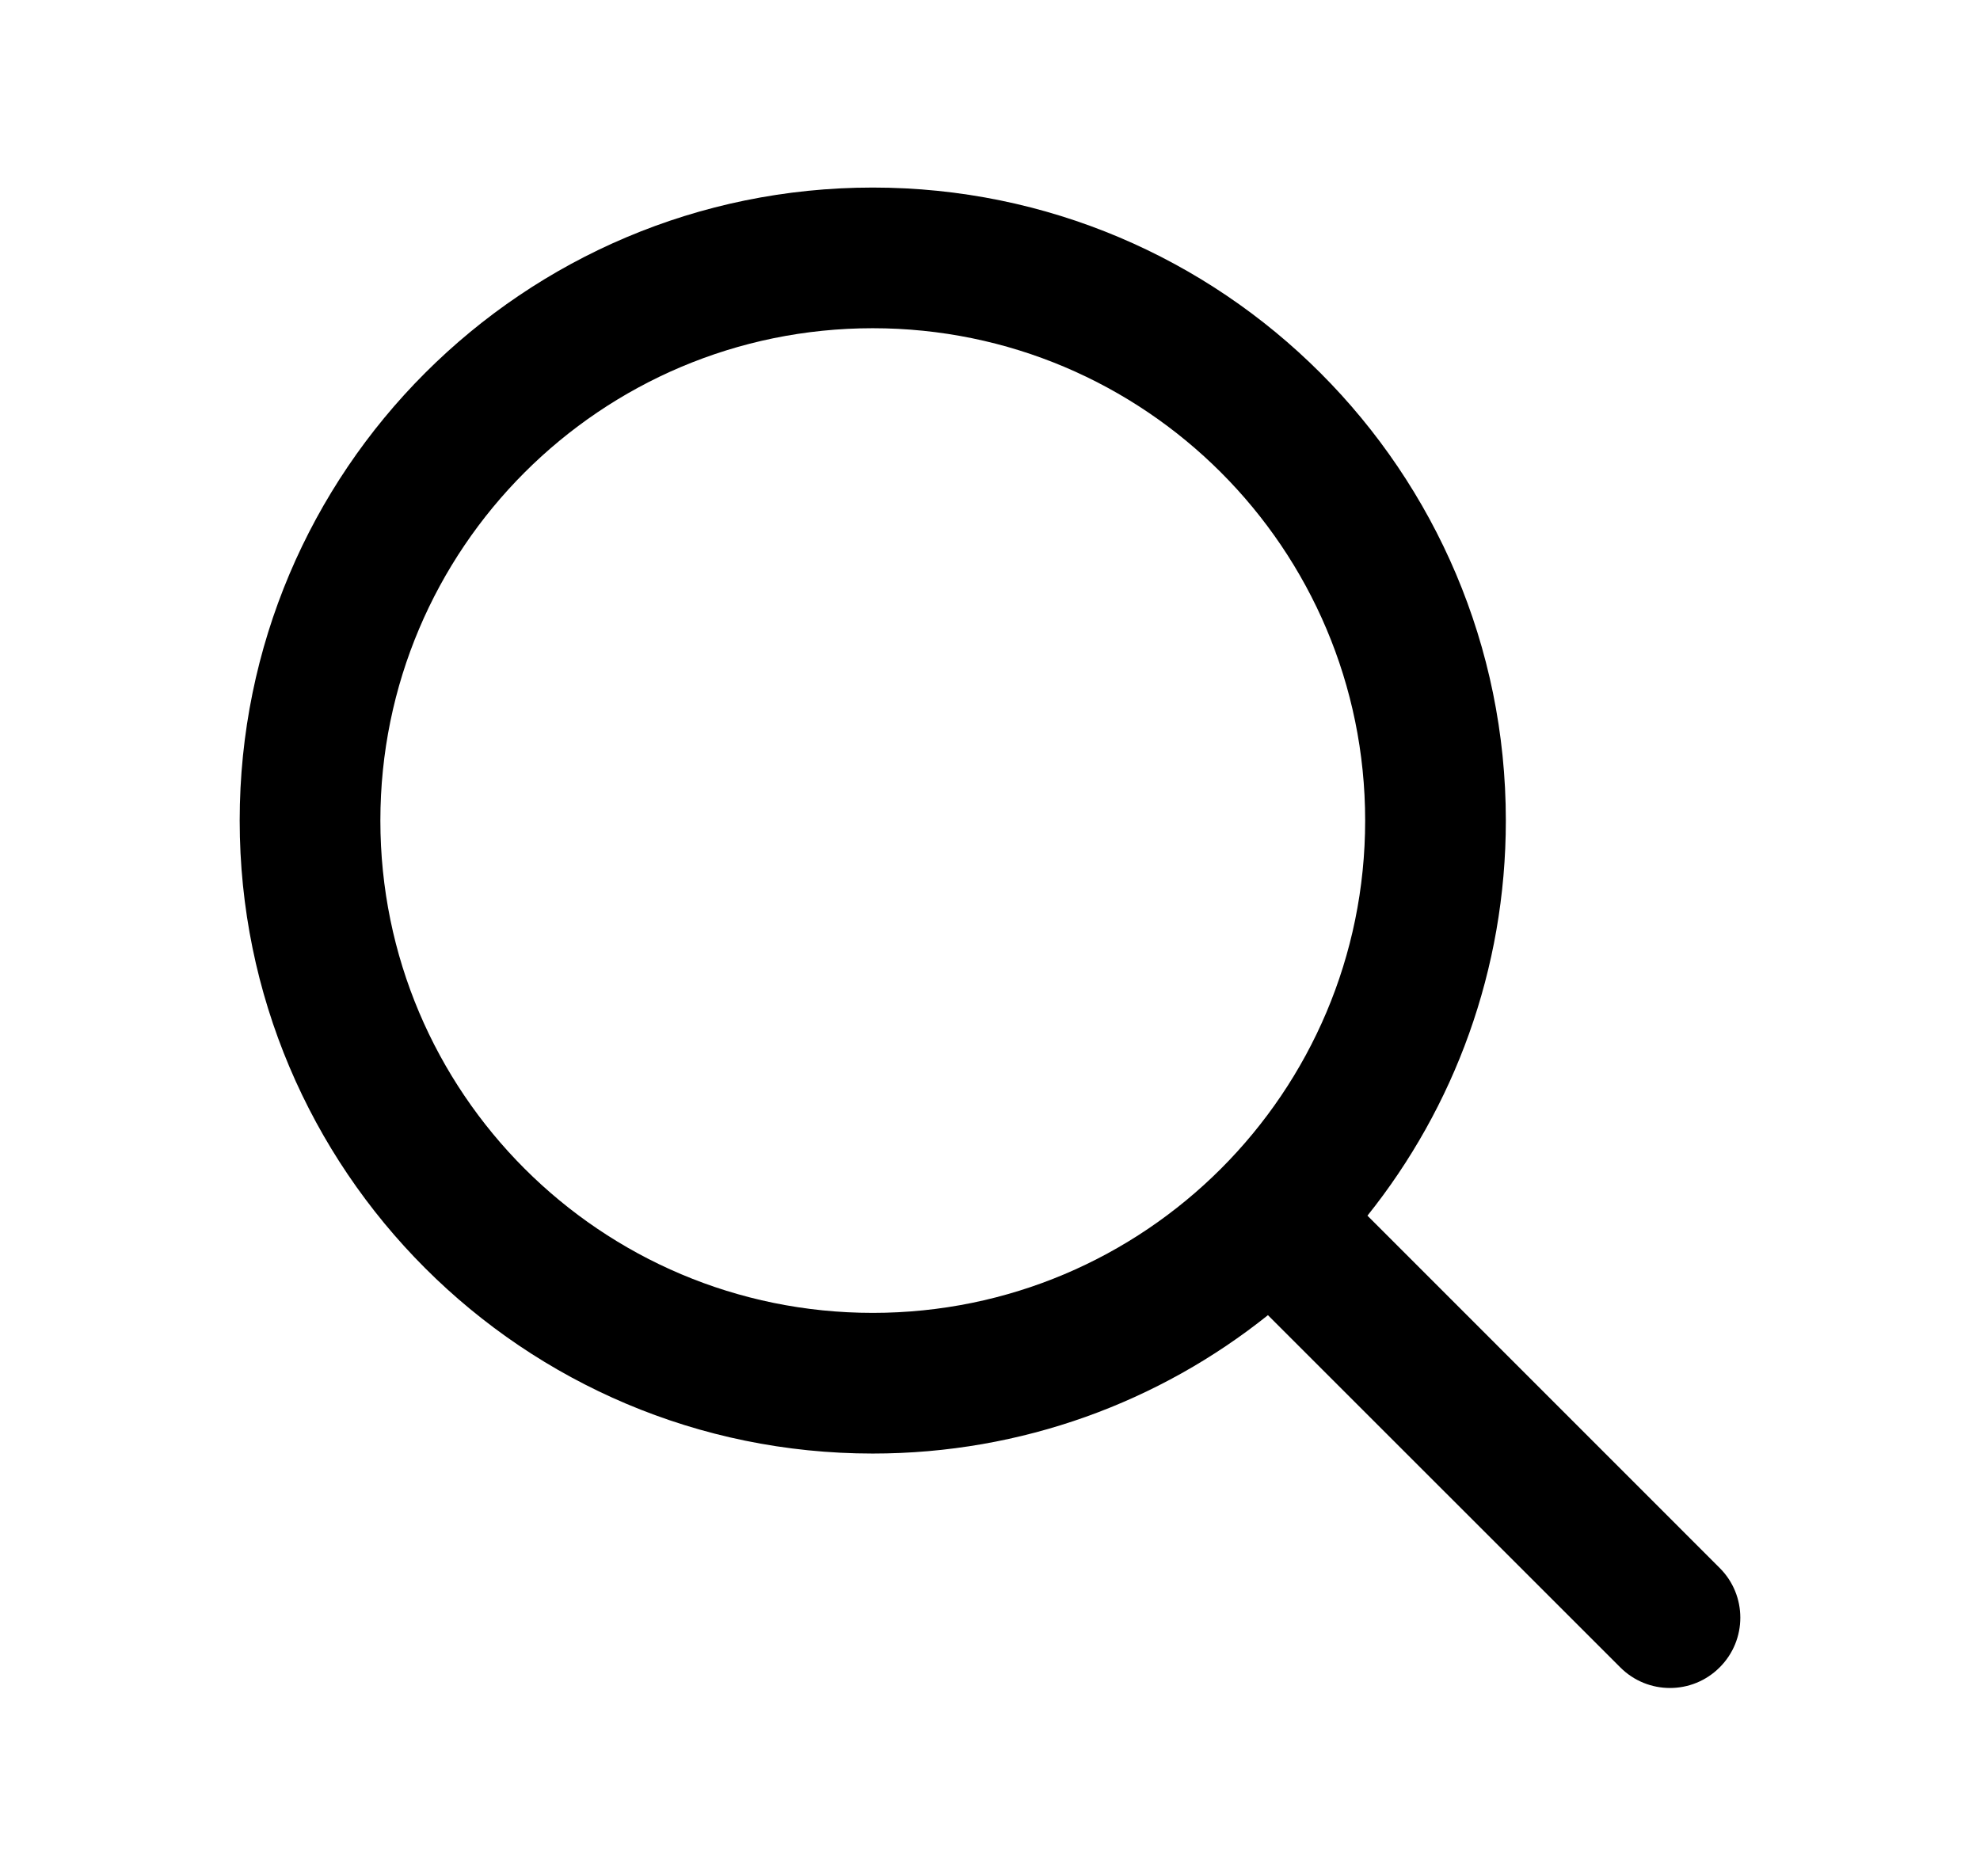
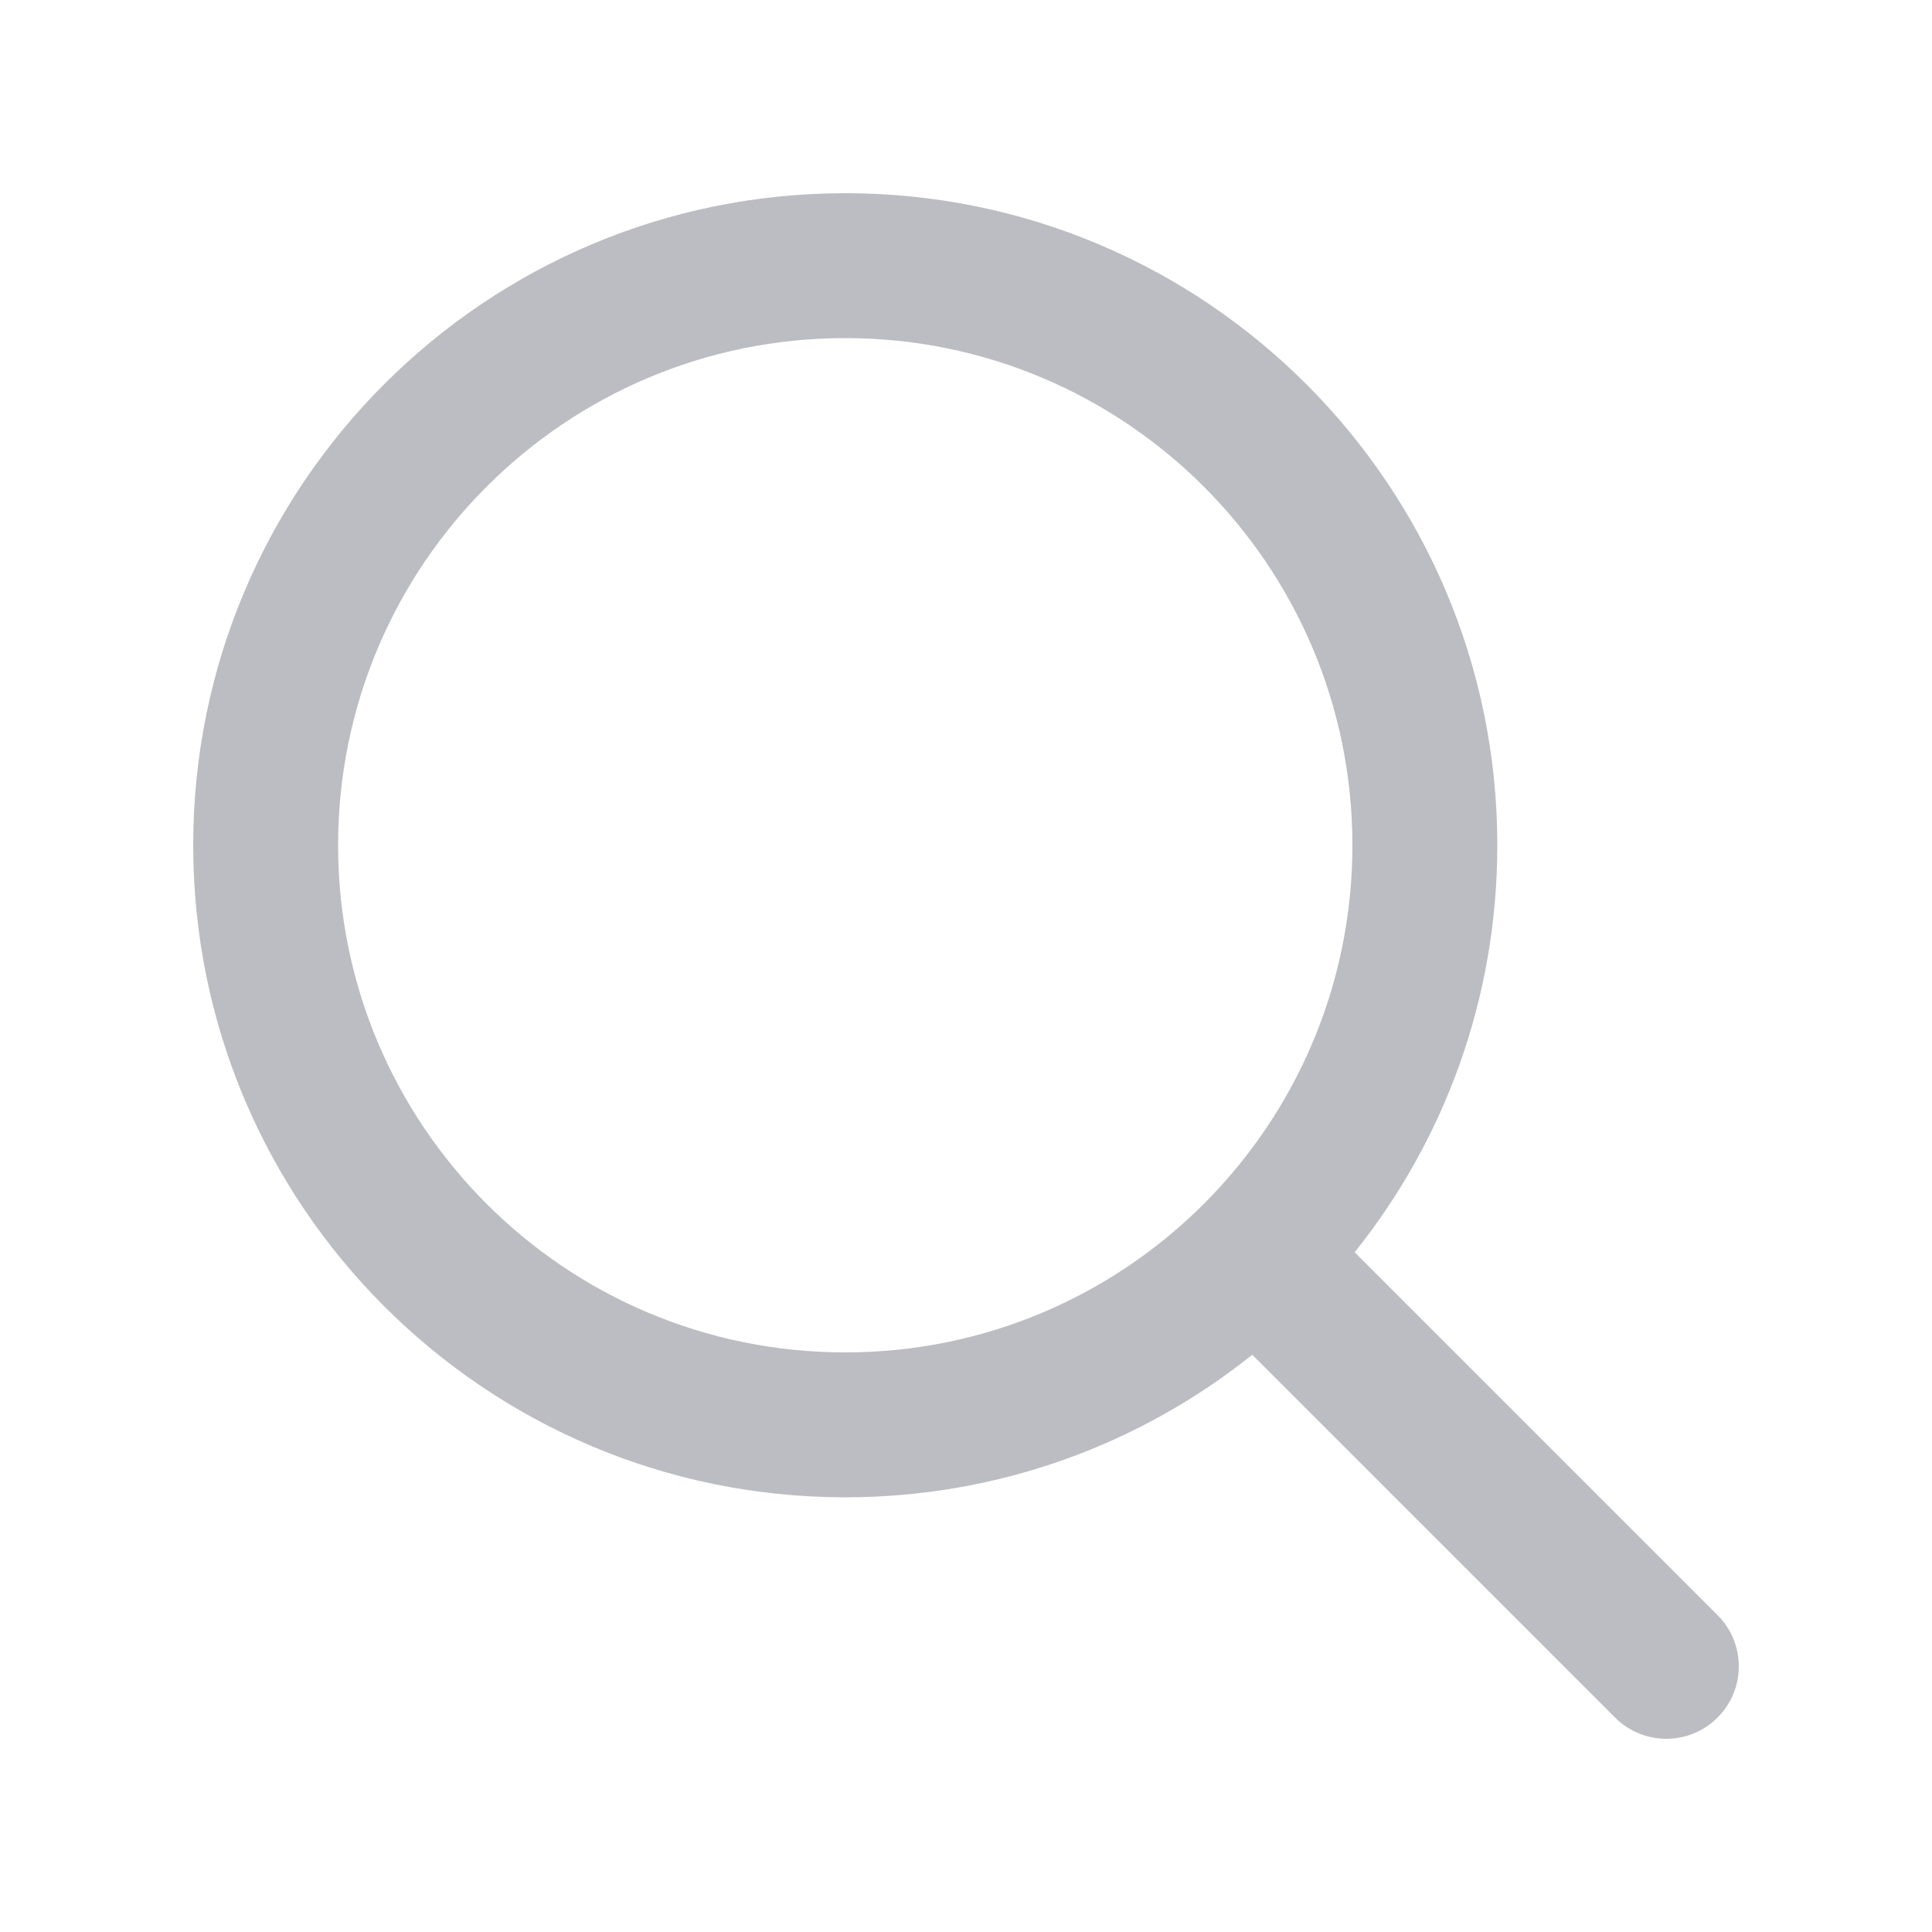
- <svg xmlns="http://www.w3.org/2000/svg" width="19" height="18" viewBox="0 0 19 18" fill="none">
-   <path fill-rule="evenodd" clip-rule="evenodd" d="M3.65 7.875C3.65 5.266 5.766 3.15 8.375 3.15C10.985 3.15 13.1 5.266 13.1 7.875C13.1 10.485 10.985 12.6 8.375 12.6C5.766 12.6 3.65 10.485 3.65 7.875ZM8.375 1.8C5.02 1.8 2.3 4.52 2.3 7.875C2.3 11.23 5.02 13.95 8.375 13.95C9.809 13.95 11.128 13.453 12.167 12.622L15.548 16.002C15.811 16.266 16.239 16.266 16.502 16.002C16.766 15.739 16.766 15.311 16.502 15.048L13.122 11.667C13.953 10.628 14.45 9.309 14.45 7.875C14.45 4.52 11.73 1.8 8.375 1.8Z" fill="currentColor" />
+ <svg xmlns="http://www.w3.org/2000/svg" width="18" height="18" viewBox="0 0 18 18" fill="none">
+   <g id="icon/outlined/search">
+     <path id="Union" fill-rule="evenodd" clip-rule="evenodd" d="M3.15 7.875C3.15 5.266 5.265 3.15 7.875 3.15C10.484 3.15 12.6 5.266 12.6 7.875C12.6 10.485 10.484 12.6 7.875 12.6C5.265 12.6 3.15 10.485 3.15 7.875ZM7.875 1.8C4.52 1.8 1.8 4.52 1.8 7.875C1.8 11.23 4.52 13.95 7.875 13.95C9.309 13.95 10.627 13.453 11.667 12.622L15.047 16.002C15.311 16.266 15.739 16.266 16.002 16.002C16.266 15.739 16.266 15.311 16.002 15.048L12.621 11.667C13.453 10.628 13.95 9.309 13.95 7.875C13.95 4.52 11.23 1.8 7.875 1.8Z" fill="#BCBDC2" />
+   </g>
</svg>
